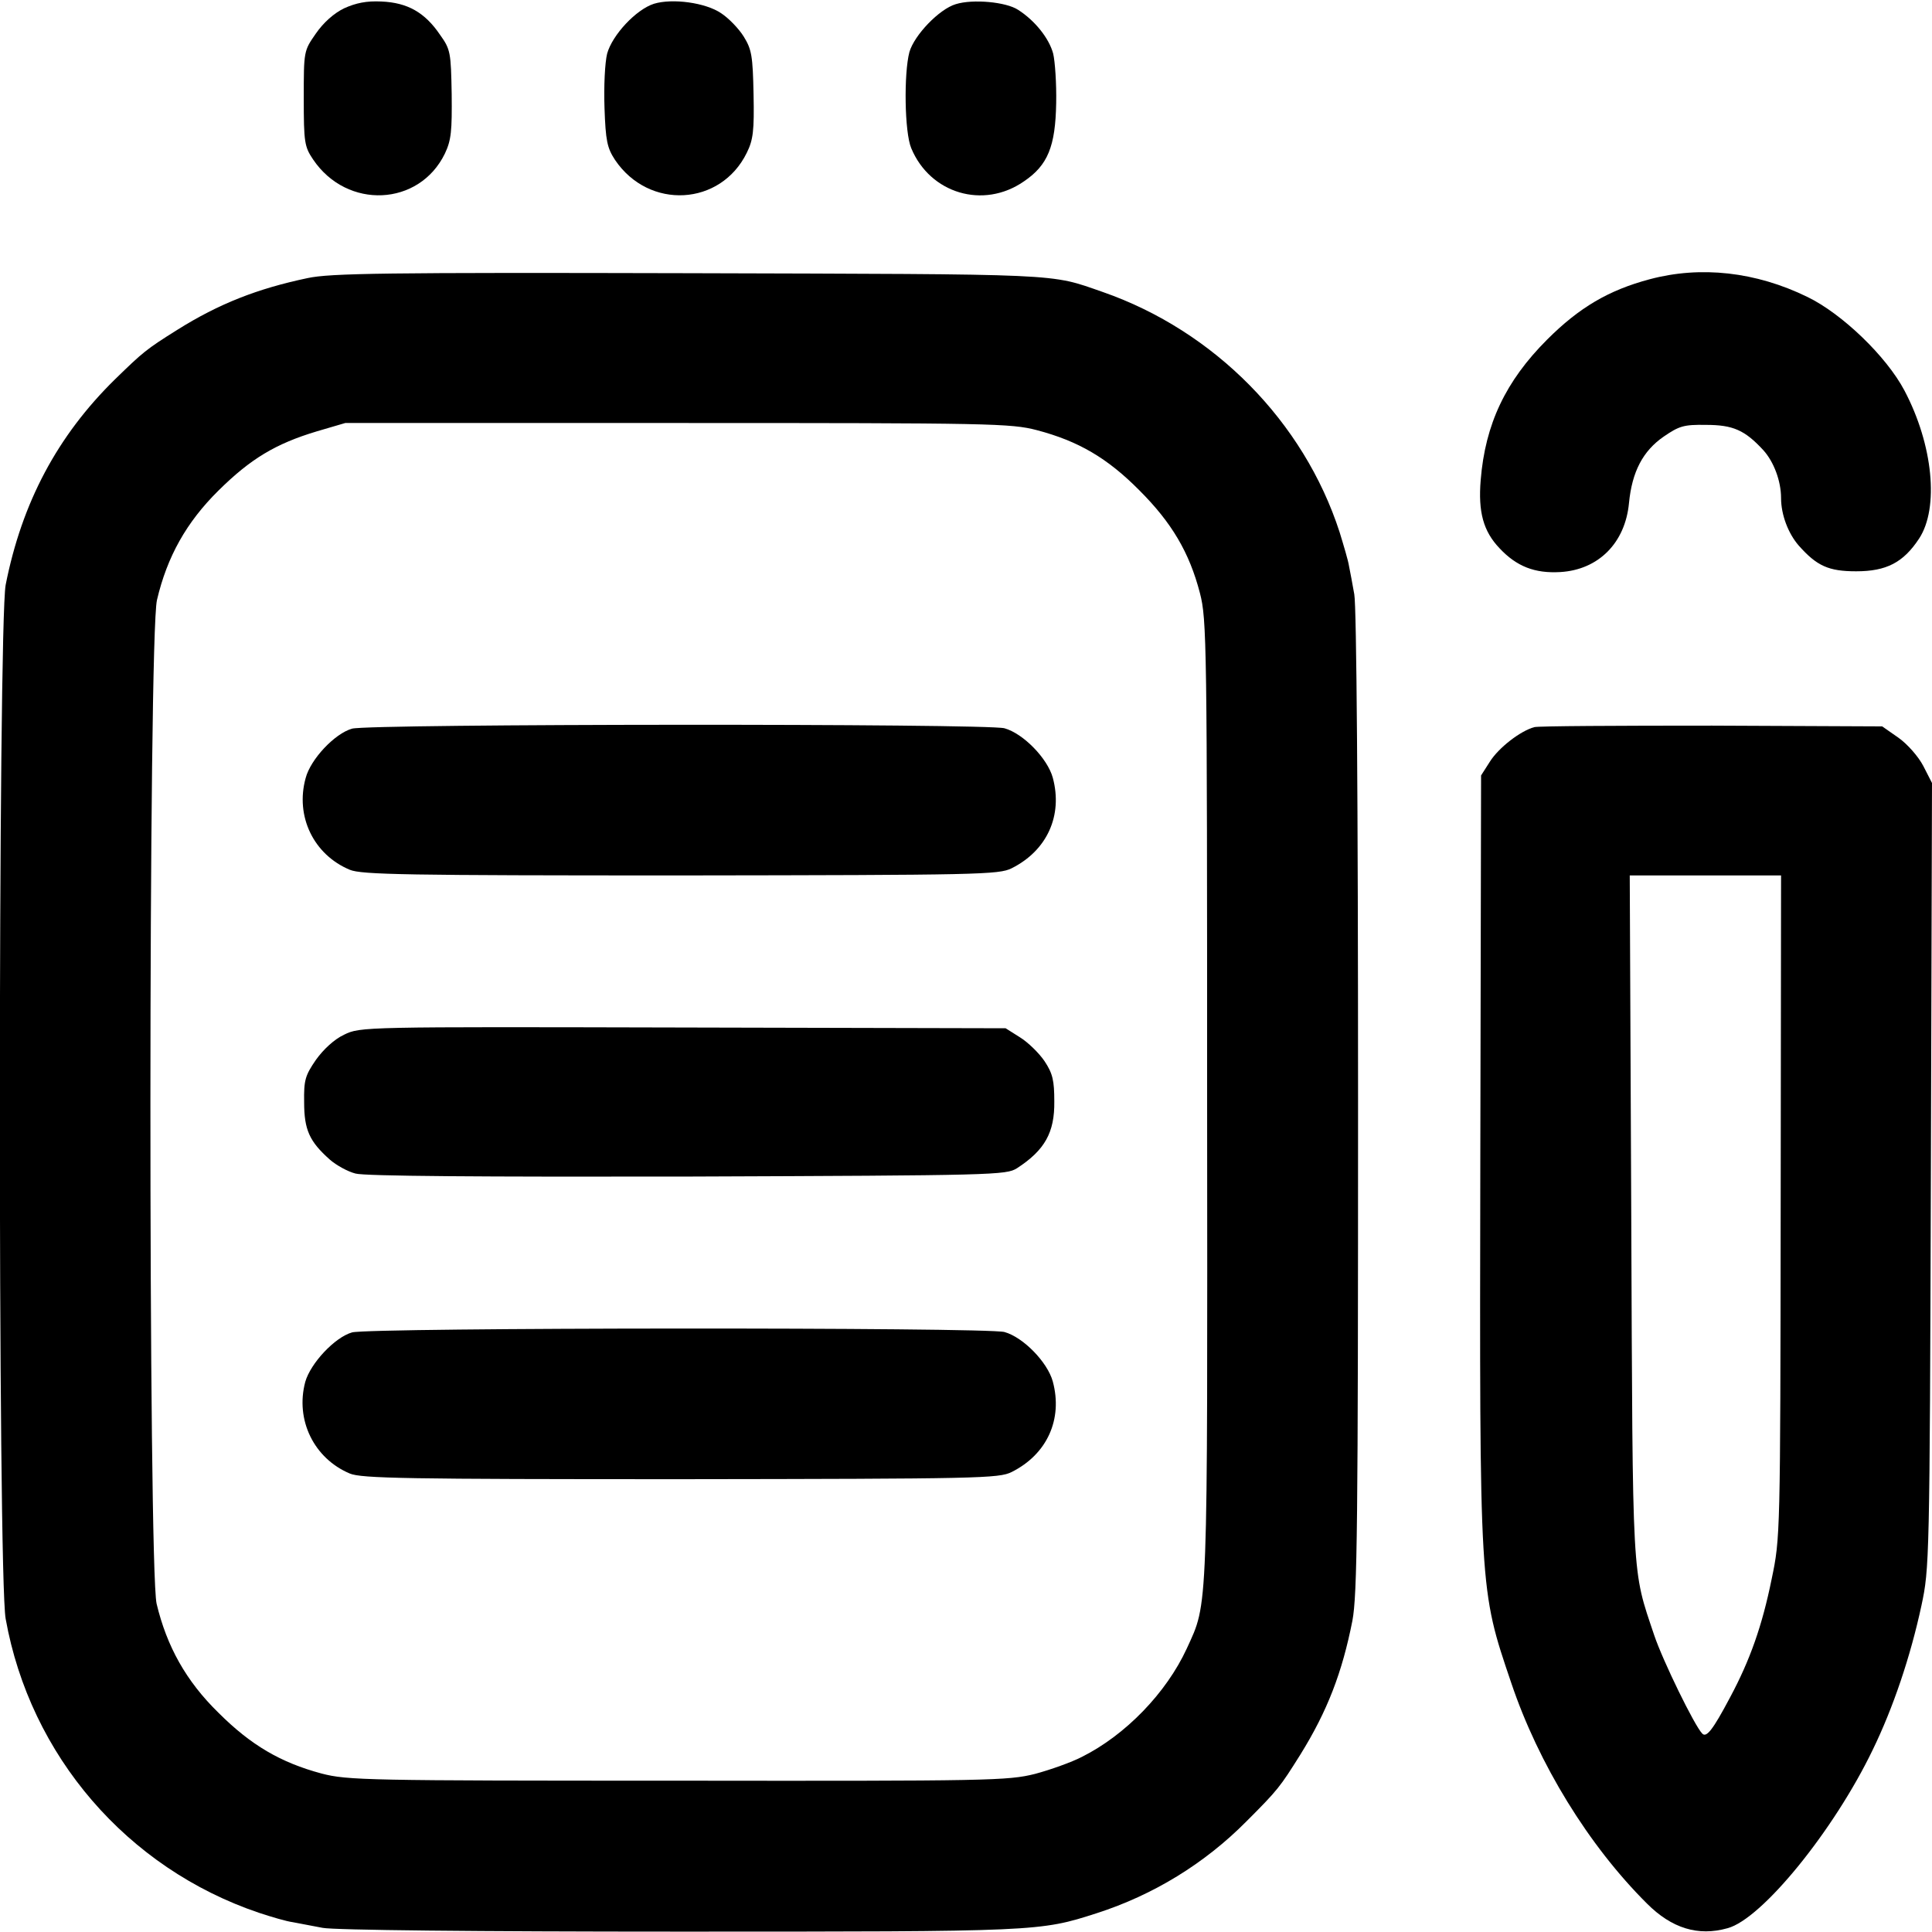
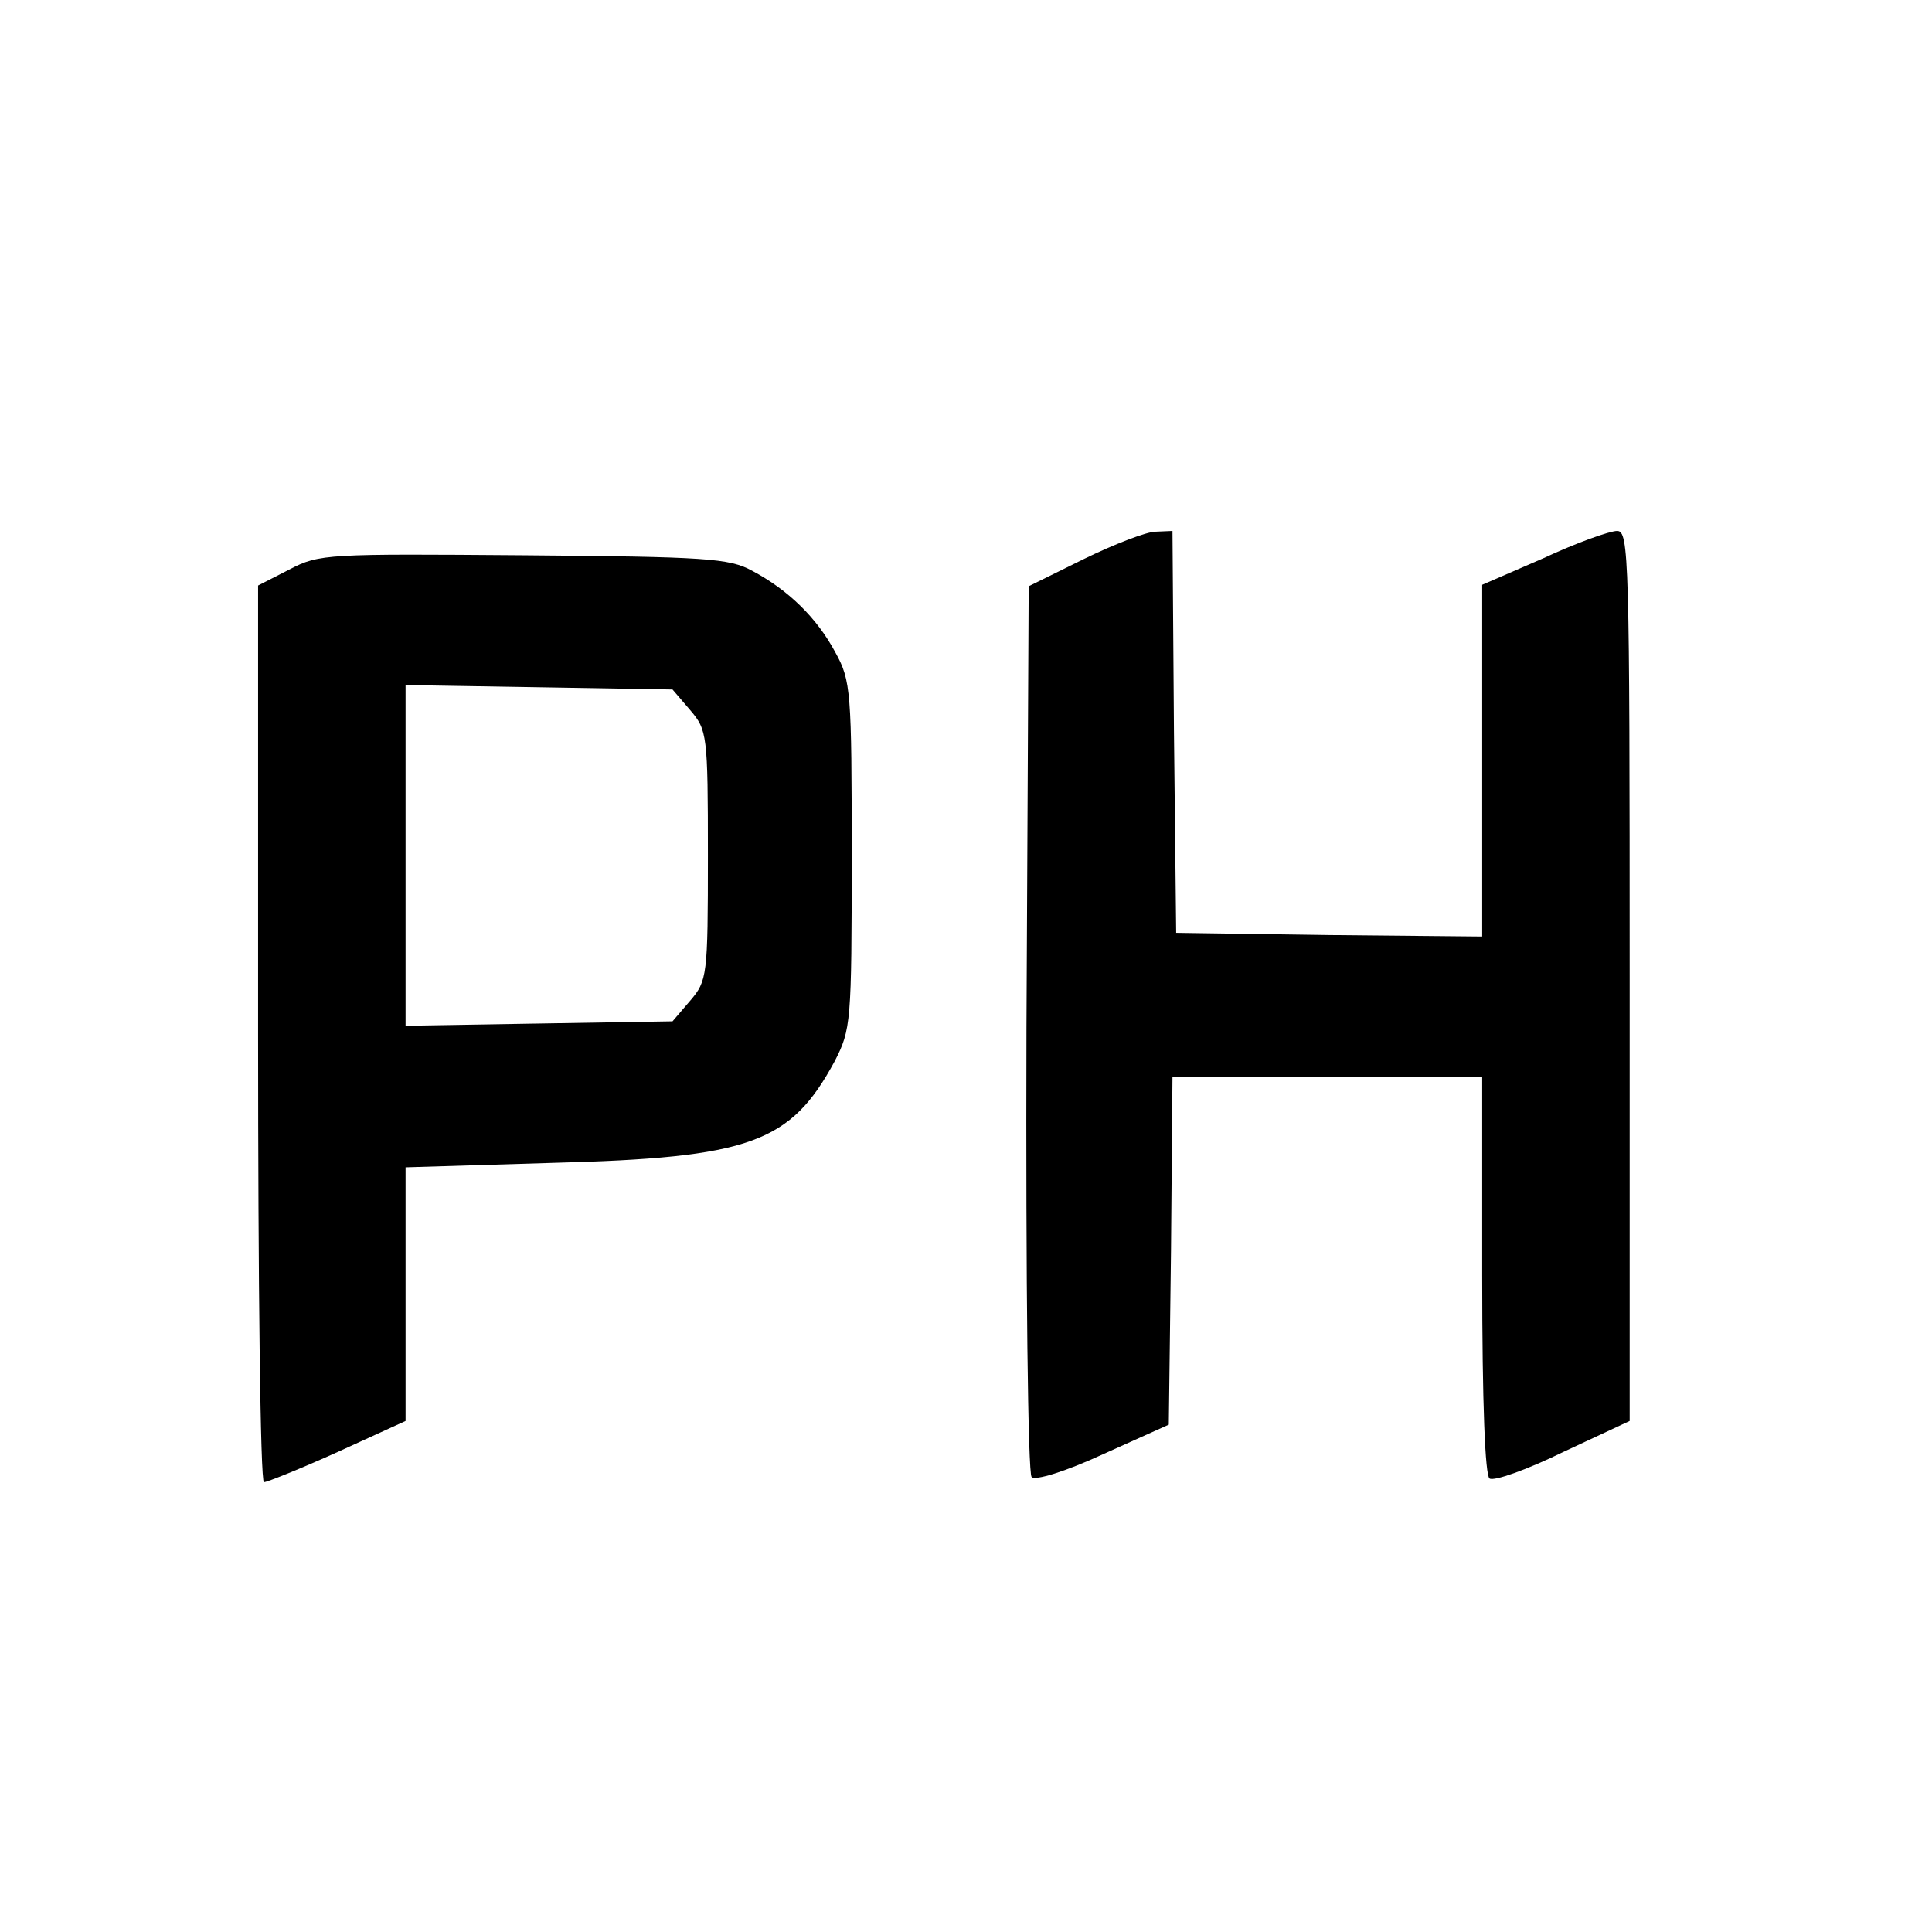
- <svg xmlns="http://www.w3.org/2000/svg" version="1.0" width="512pt" height="512pt" viewBox="0 0 512 512" preserveAspectRatio="xMidYMid meet">
-   <g transform="translate(0,512) scale(0.1,-0.1)" fill="#000000" stroke="none">
-     <path d="M912 5098 c-27 -13 -55 -38 -75 -67 -32 -46 -32 -46 -32 -172 0 -117 2 -128 25 -162 90 -133 281 -124 349 16 17 36 19 60 18 158 -2 110 -3 118 -31 157 -40 59 -86 85 -155 88 -40 2 -68 -4 -99 -18z" />
-     <path d="M1733 5110 c-47 -15 -110 -82 -124 -132 -6 -24 -9 -87 -7 -144 3 -87 7 -106 28 -138 90 -133 280 -122 349 19 17 34 20 59 18 155 -2 102 -5 119 -26 153 -13 21 -40 49 -60 62 -41 28 -129 40 -178 25z" />
-     <path d="M2533 5109 c-44 -13 -110 -82 -123 -127 -15 -57 -13 -213 5 -255 50 -120 191 -162 298 -88 64 43 84 93 86 208 1 51 -3 110 -8 131 -11 41 -49 88 -93 116 -32 21 -120 29 -165 15z" />
-     <path d="M815 4383 c-133 -28 -235 -68 -345 -137 -83 -52 -91 -59 -165 -131 -153 -150 -247 -327 -290 -545 -20 -107 -21 -2625 0 -2740 65 -363 322 -661 671 -779 33 -11 74 -23 90 -25 16 -3 52 -10 79 -15 30 -6 407 -10 945 -10 953 0 955 0 1107 49 149 48 285 131 396 243 84 84 89 91 143 177 72 116 111 218 138 355 13 69 15 252 15 1375 0 800 -4 1314 -10 1345 -5 28 -11 61 -14 75 -2 14 -14 54 -25 90 -95 293 -332 533 -627 636 -144 50 -94 47 -1098 50 -803 2 -950 0 -1010 -13z m1933 -403 c110 -29 187 -74 272 -160 85 -85 132 -164 160 -272 18 -70 19 -126 19 -1343 1 -1380 3 -1329 -54 -1454 -54 -117 -162 -229 -278 -287 -27 -14 -83 -34 -124 -45 -72 -18 -119 -19 -947 -18 -824 0 -875 1 -944 19 -108 29 -187 75 -273 161 -86 84 -137 176 -164 289 -22 99 -22 2563 1 2660 27 115 78 206 163 290 85 84 151 124 261 157 l75 22 880 0 c833 0 884 -1 953 -19z" />
-     <path d="M933 3189 c-46 -13 -110 -81 -123 -131 -28 -101 21 -203 117 -243 31 -13 152 -15 877 -15 791 1 843 2 877 19 94 47 136 140 109 240 -14 51 -78 117 -128 131 -47 13 -1683 12 -1729 -1z" />
-     <path d="M912 2378 c-26 -12 -55 -39 -75 -67 -28 -41 -32 -53 -31 -112 0 -73 14 -104 68 -152 17 -15 48 -32 68 -37 24 -7 336 -9 880 -8 816 3 844 4 873 22 74 48 100 95 99 177 0 55 -4 74 -26 107 -15 22 -44 50 -65 63 l-38 24 -855 2 c-849 2 -855 2 -898 -19z" />
-     <path d="M933 1589 c-46 -13 -110 -82 -124 -131 -27 -101 23 -203 118 -243 31 -13 152 -15 877 -15 791 1 843 2 877 19 94 47 136 140 109 240 -14 51 -78 117 -128 131 -48 13 -1683 12 -1729 -1z" />
-     <path d="M4372 4380 c-109 -29 -187 -75 -272 -160 -110 -110 -164 -224 -176 -372 -7 -85 7 -136 50 -181 45 -48 93 -67 161 -63 101 6 172 77 182 183 8 83 37 138 92 176 41 28 53 32 112 31 72 0 103 -14 152 -67 28 -31 47 -82 47 -127 0 -44 19 -94 47 -126 48 -54 79 -68 152 -68 80 0 125 23 167 87 53 81 37 248 -39 392 -48 91 -166 204 -257 248 -137 67 -283 83 -418 47z" />
-     <path d="M4066 3193 c-37 -10 -95 -55 -118 -92 l-23 -36 -2 -1010 c-2 -1158 -3 -1144 82 -1395 72 -214 205 -431 360 -585 65 -65 135 -87 213 -65 91 24 282 259 385 473 54 111 100 247 129 382 21 98 22 117 25 1140 l3 1040 -23 45 c-13 25 -42 58 -66 75 l-43 30 -451 2 c-249 0 -461 -1 -471 -4z m653 -1270 c-1 -874 -1 -878 -24 -988 -25 -123 -57 -214 -110 -313 -46 -87 -63 -108 -74 -96 -20 20 -104 192 -127 260 -60 179 -57 130 -61 1112 l-4 902 201 0 200 0 -1 -877z" />
+ <svg xmlns="http://www.w3.org/2000/svg" version="1.0" width="262pt" height="262pt" viewBox="0 0 262 262" preserveAspectRatio="xMidYMid meet">
+   <g transform="translate(0,262) scale(0.1,-0.1)" fill="#000000" stroke="none">
+     <path d="M1470 1862 l-75 -37 -3 -599 c-1 -349 2 -604 7 -609 5 -5 45 7 97 31 l89 40 3 236 2 236 210 0 210 0 0 -269 c0 -177 4 -272 10 -276 6 -4 51 12 100 36 l90 42 0 604 c0 568 -1 603 -17 603 -10 0 -55 -16 -100 -37 l-83 -36 0 -239 0 -238 -207 2 -208 3 -3 273 -2 272 -23 -1 c-12 0 -56 -17 -97 -37z" />
+     <path d="M393 1848 l-43 -22 0 -608 c0 -334 3 -608 8 -608 4 0 49 18 100 41 l92 42 0 172 0 172 198 6 c270 7 324 27 384 138 22 43 23 52 23 279 0 222 -1 237 -22 275 -25 47 -64 85 -113 111 -31 17 -63 19 -310 21 -265 2 -277 2 -317 -19z m543 -191 c23 -27 24 -33 24 -197 0 -164 -1 -170 -24 -197 l-24 -28 -181 -3 -181 -3 0 231 0 231 181 -3 181 -3 24 -28z" />
  </g>
</svg>
